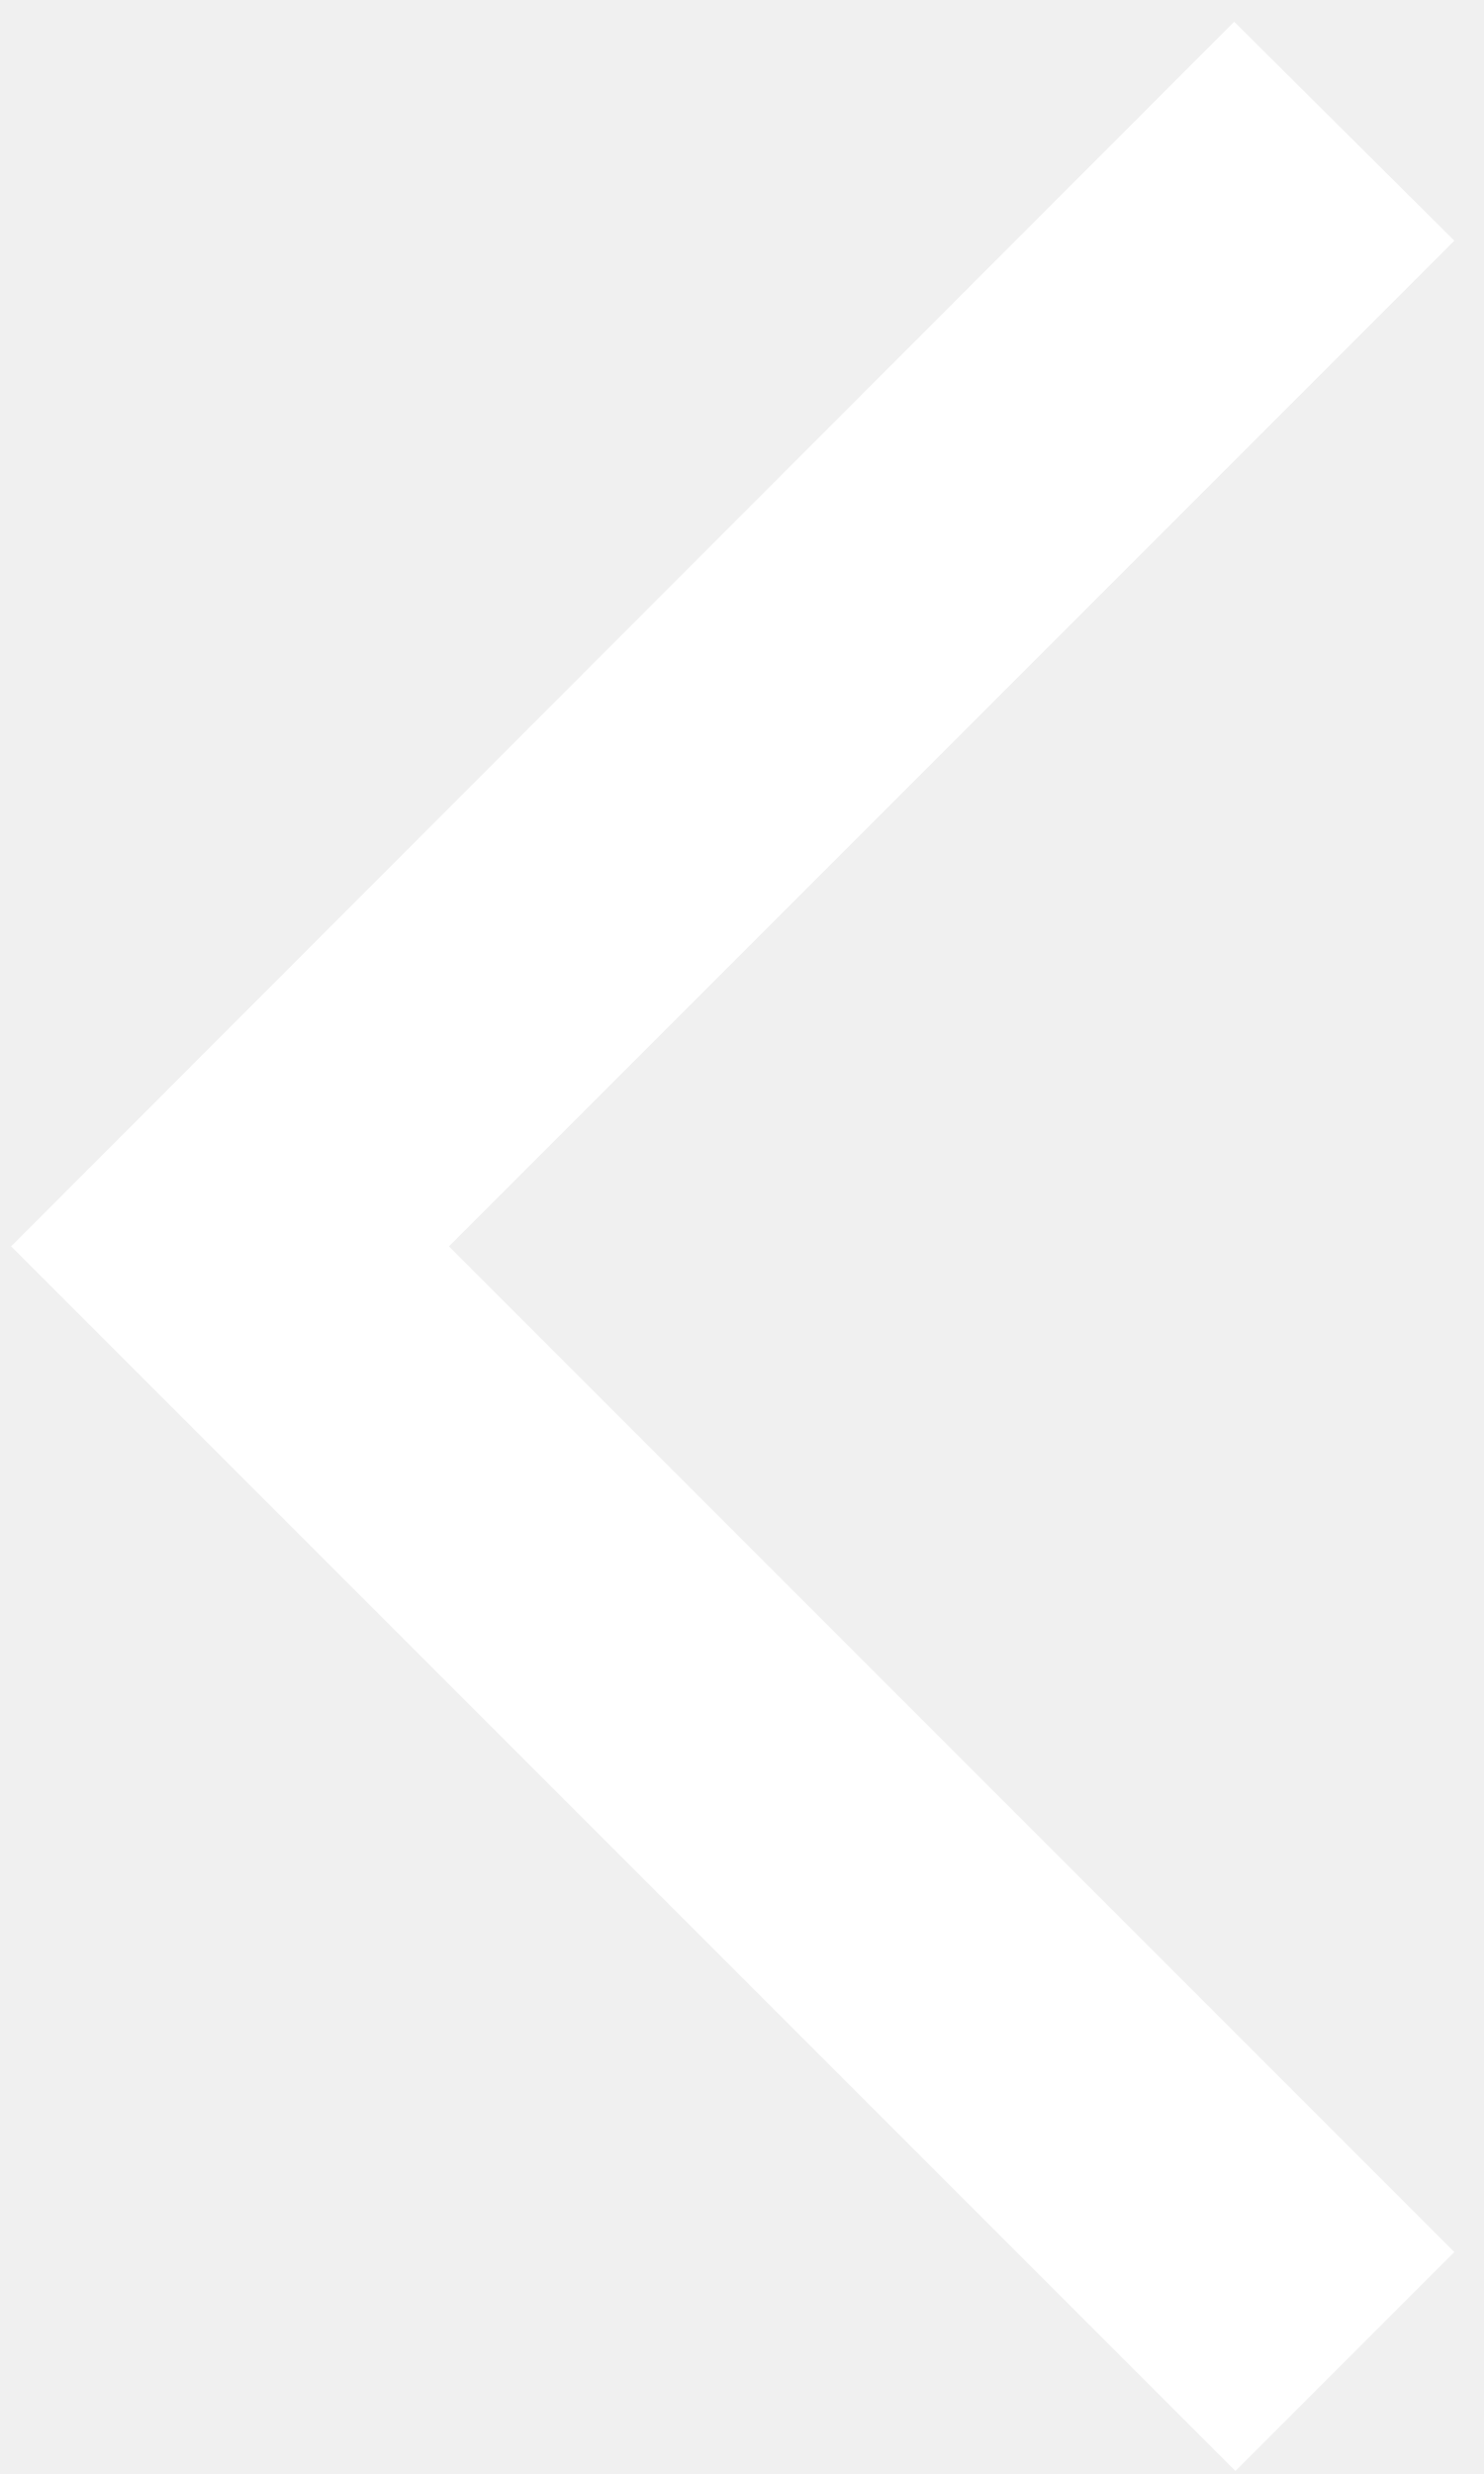
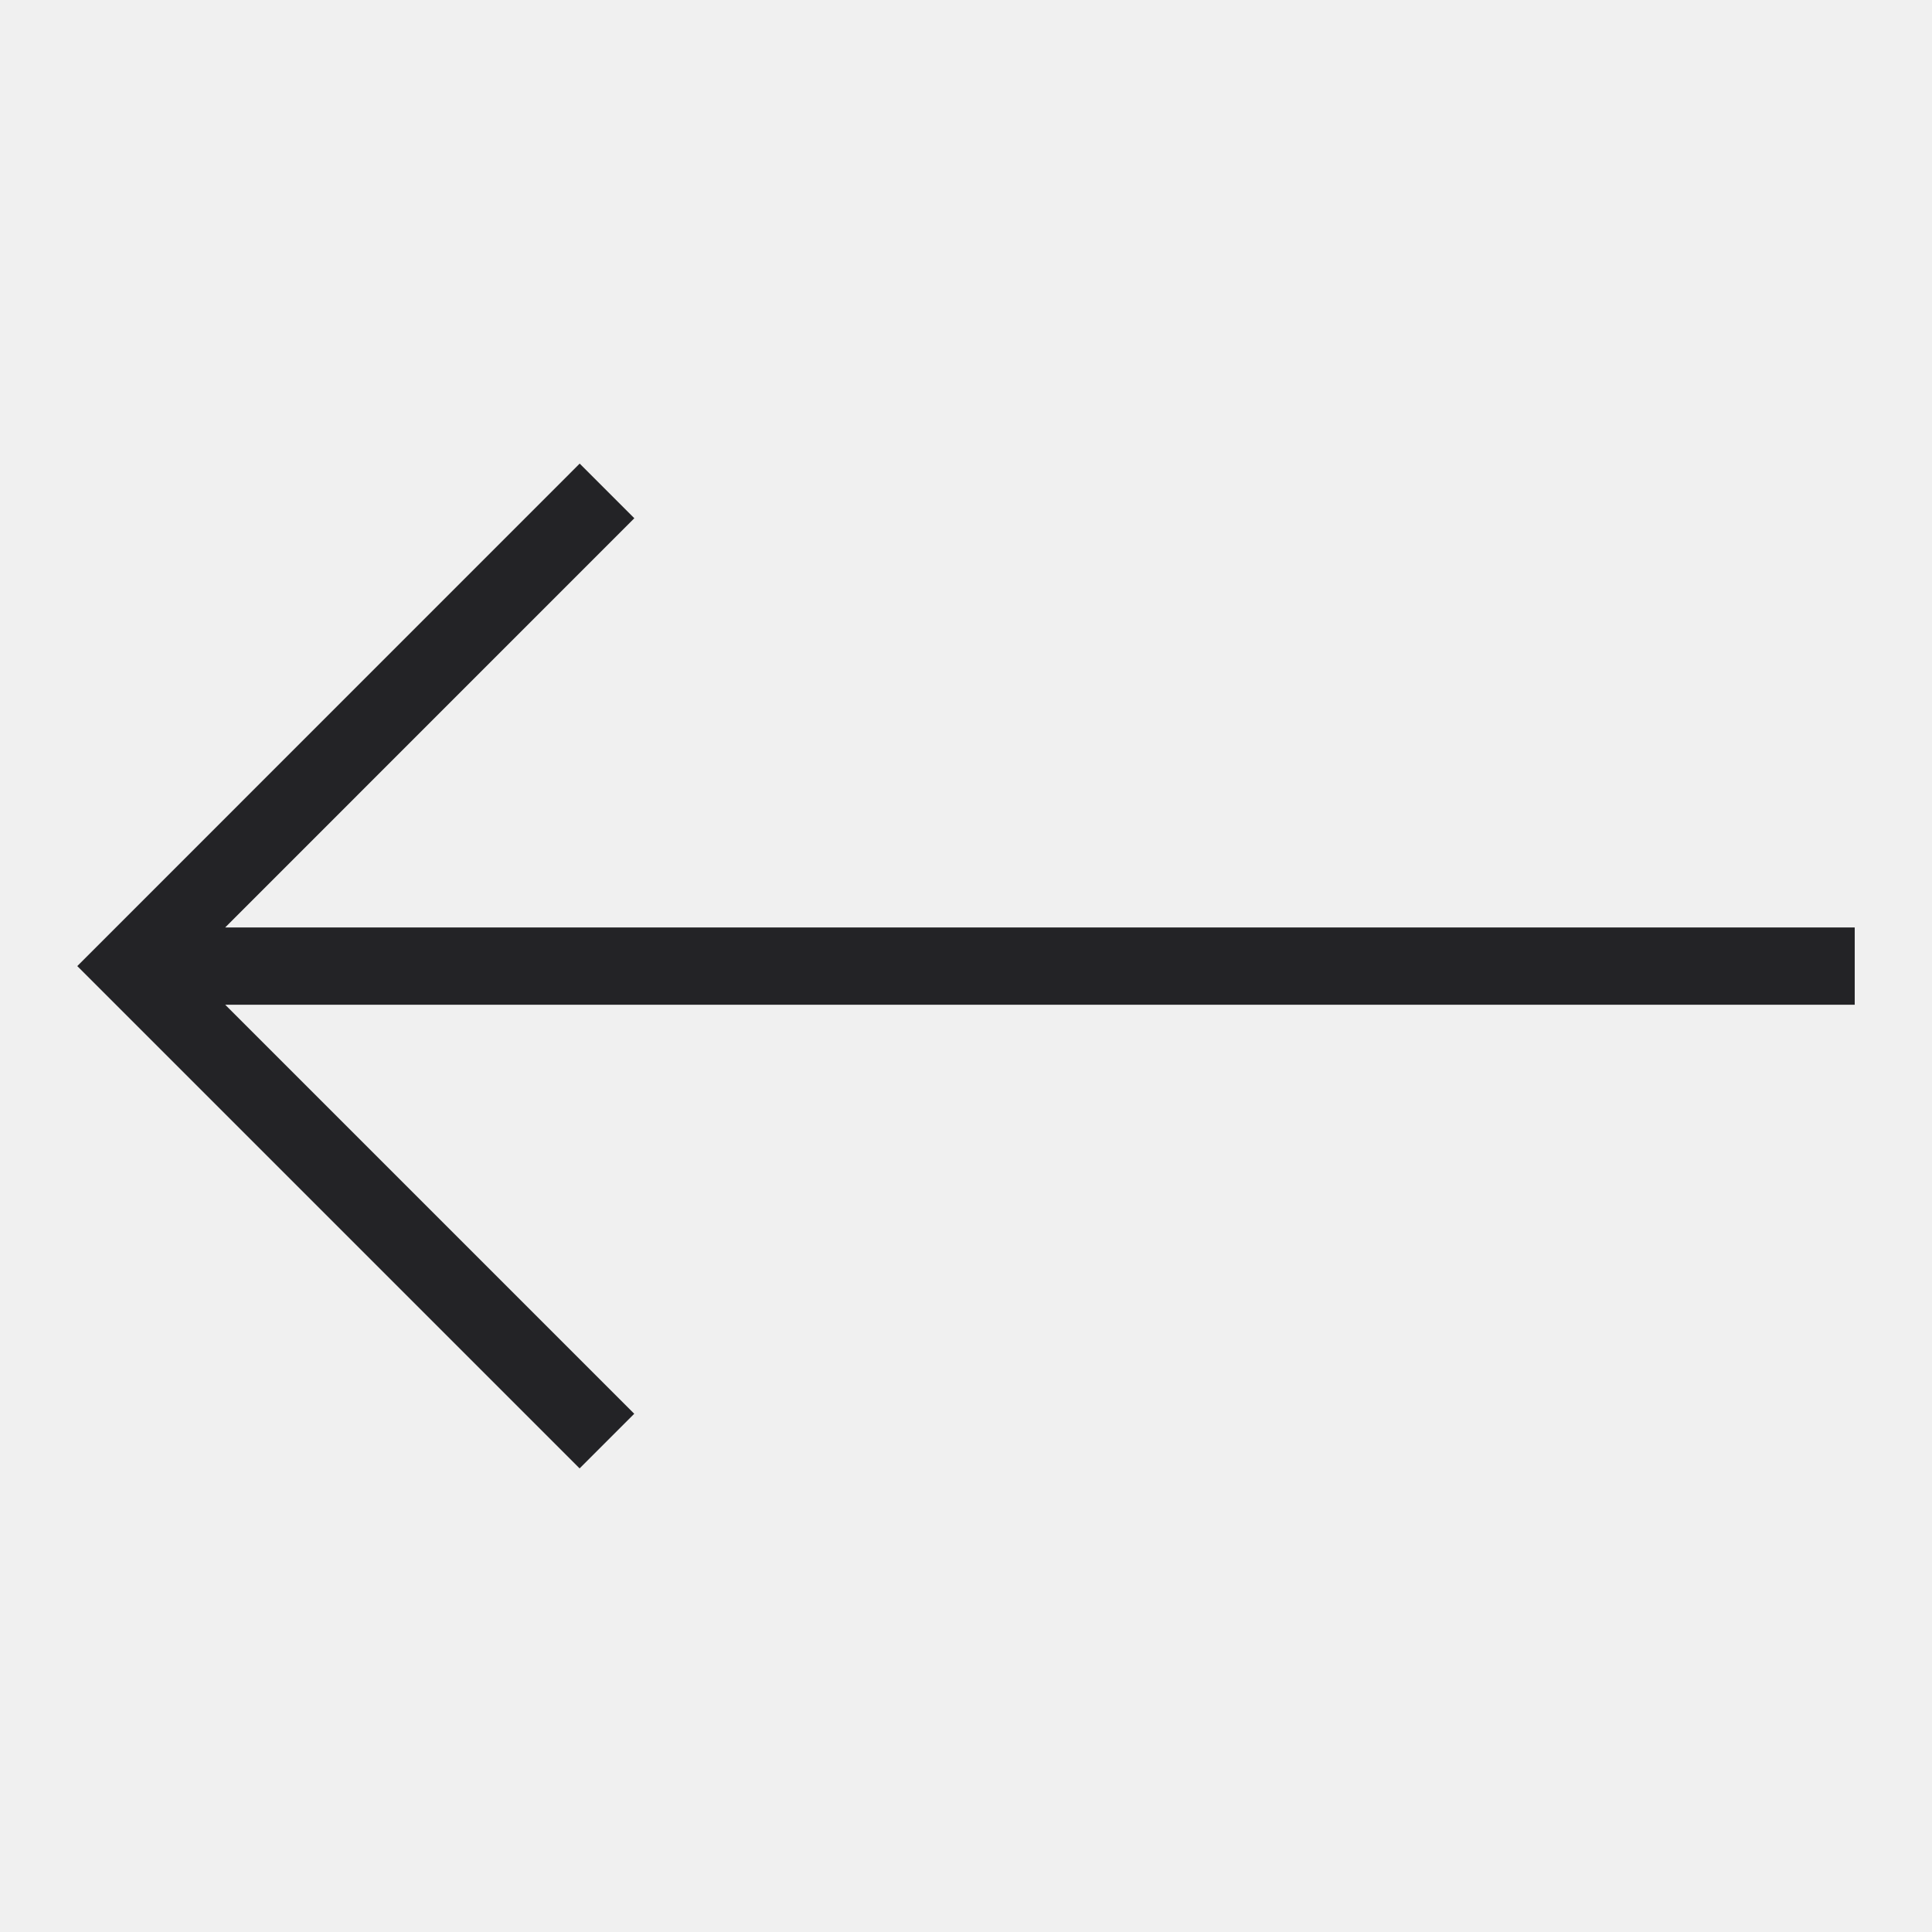
- <svg xmlns="http://www.w3.org/2000/svg" width="48" height="80" viewBox="0 0 48 80" fill="none">
-   <g id="Vector">
-     <path id="Vector_2" d="M47.04 7.783L39.92 0.703L0.36 40.303L39.96 79.903L47.04 72.823L14.52 40.303L47.04 7.783Z" fill="white" />
-   </g>
+ <svg xmlns="http://www.w3.org/2000/svg" width="60" height="60" viewBox="0 0 25 25">
+   <path style="fill:#232326" d="M24 12.001H2.914l5.294-5.295-.707-.707L1 12.501l6.5 6.5.707-.707-5.293-5.293H24v-1z" data-name="Left" />
</svg>
